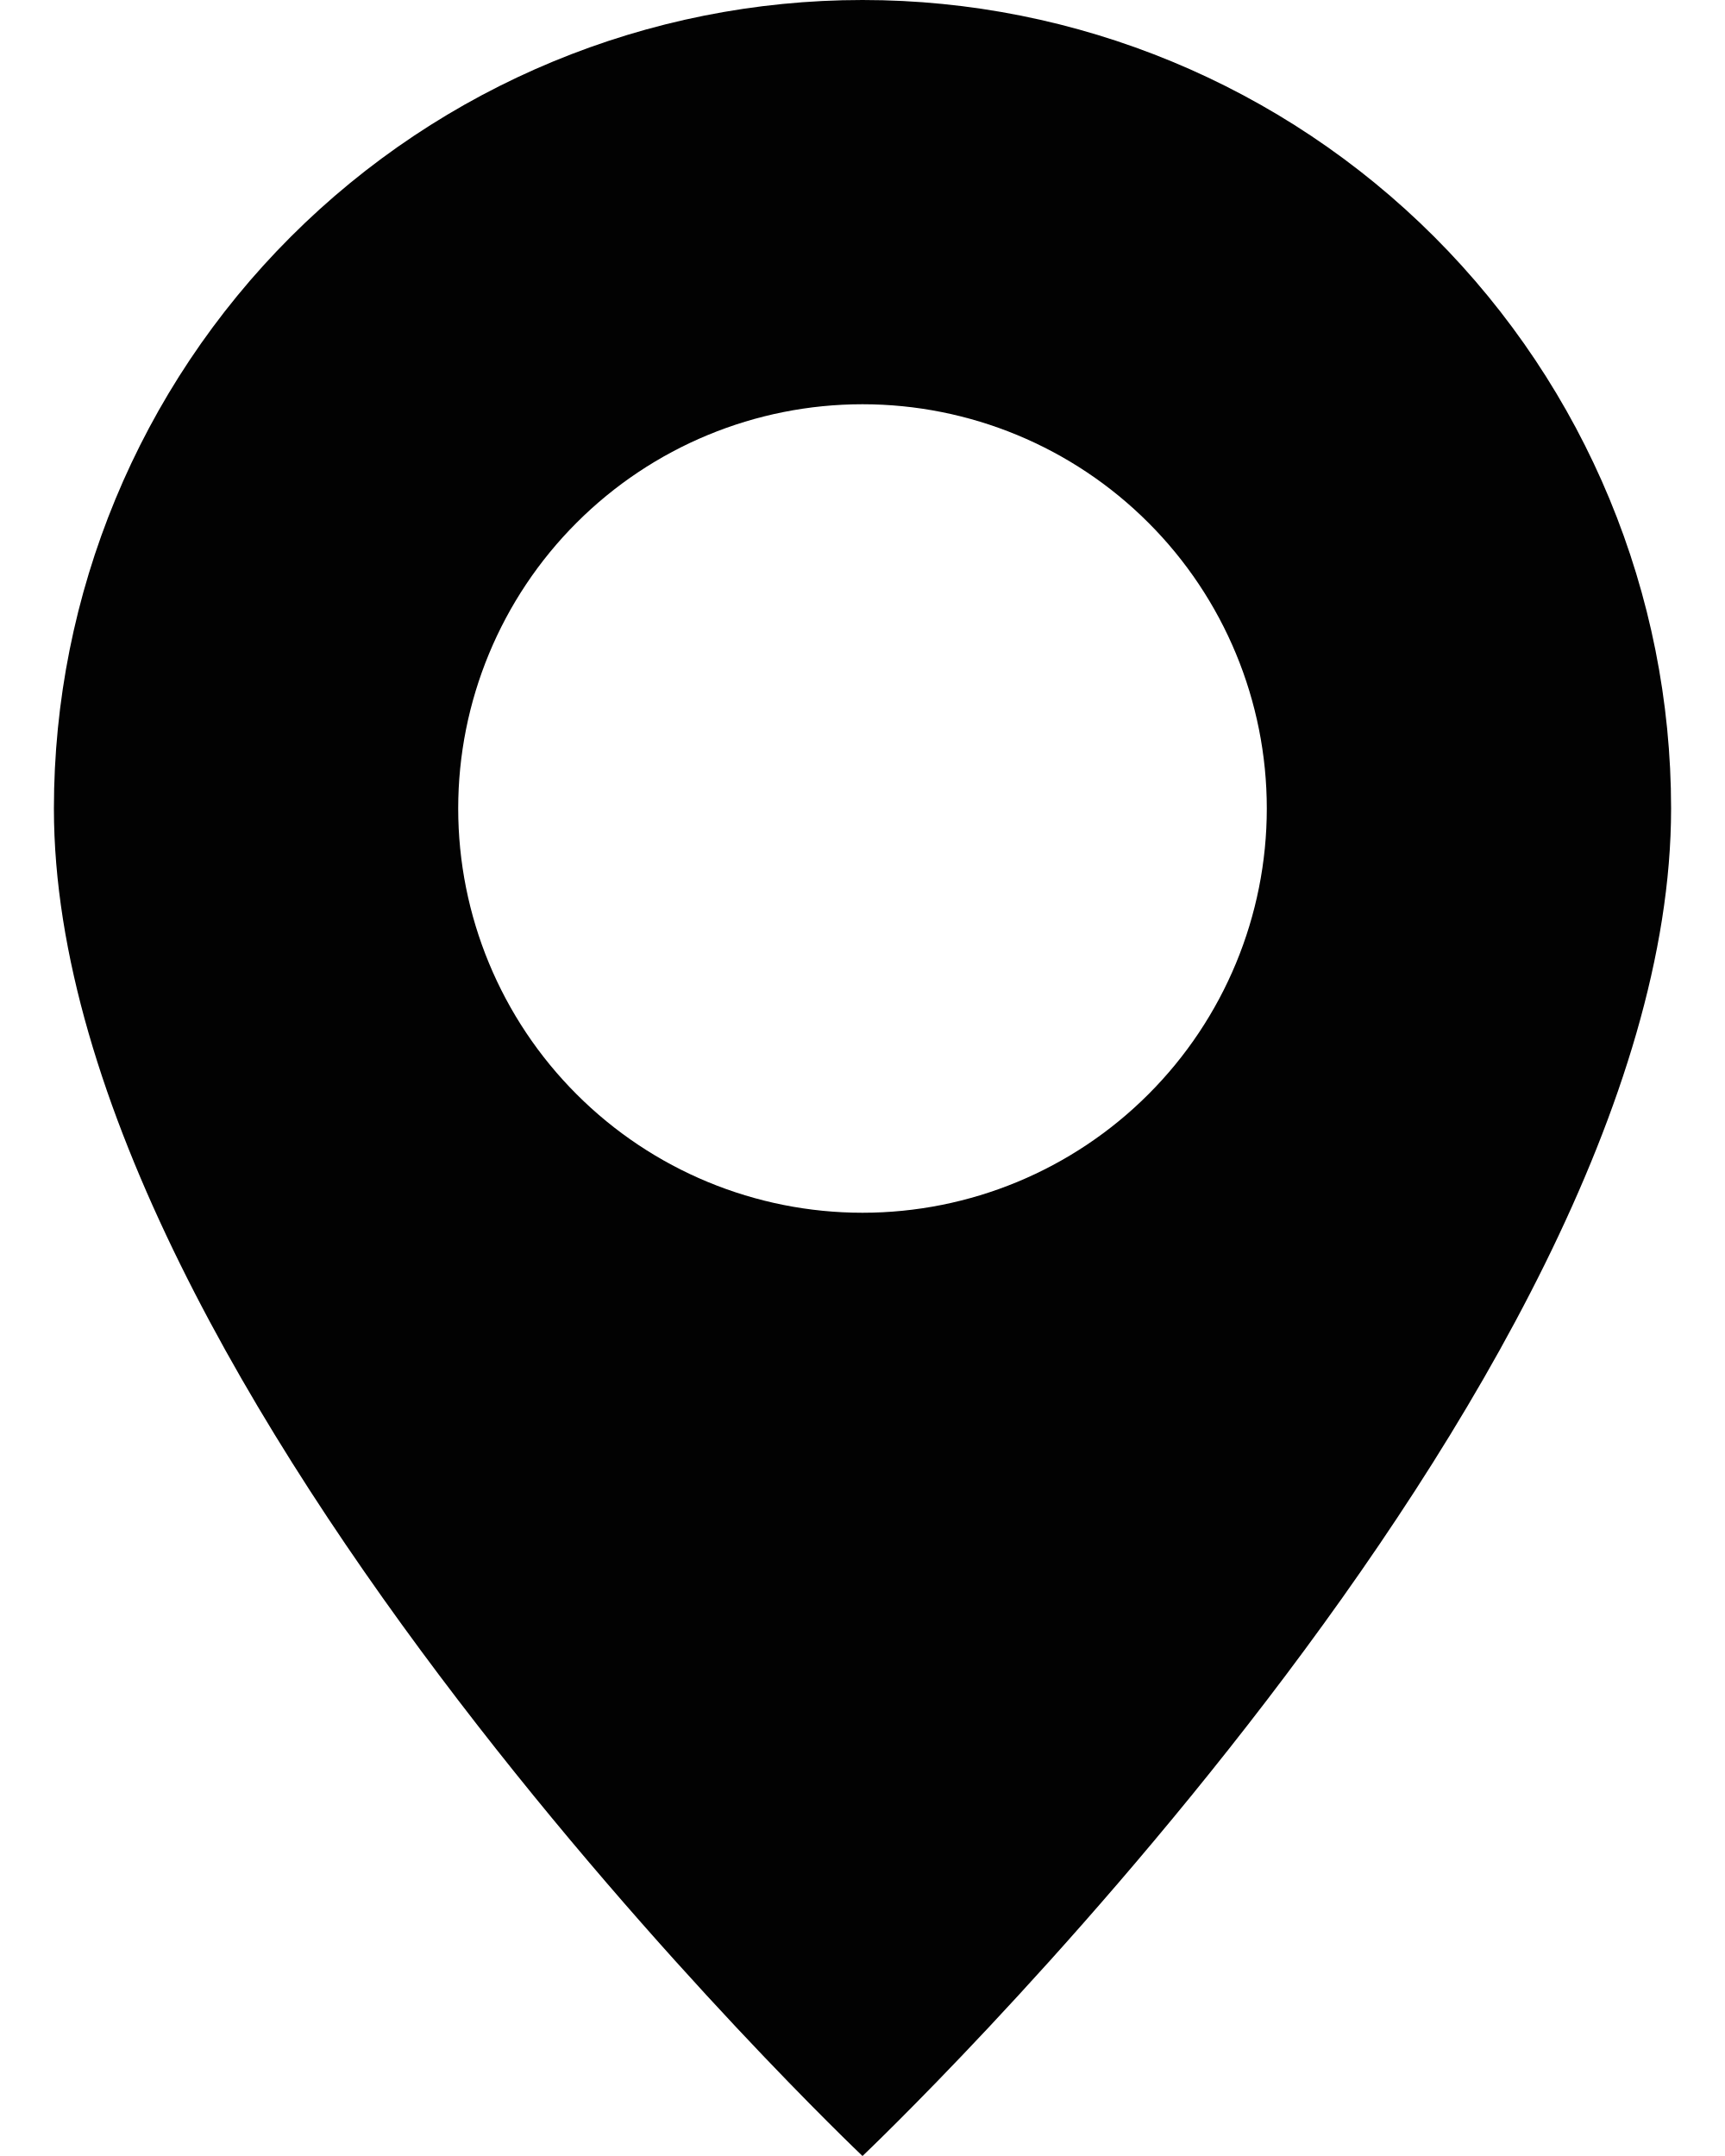
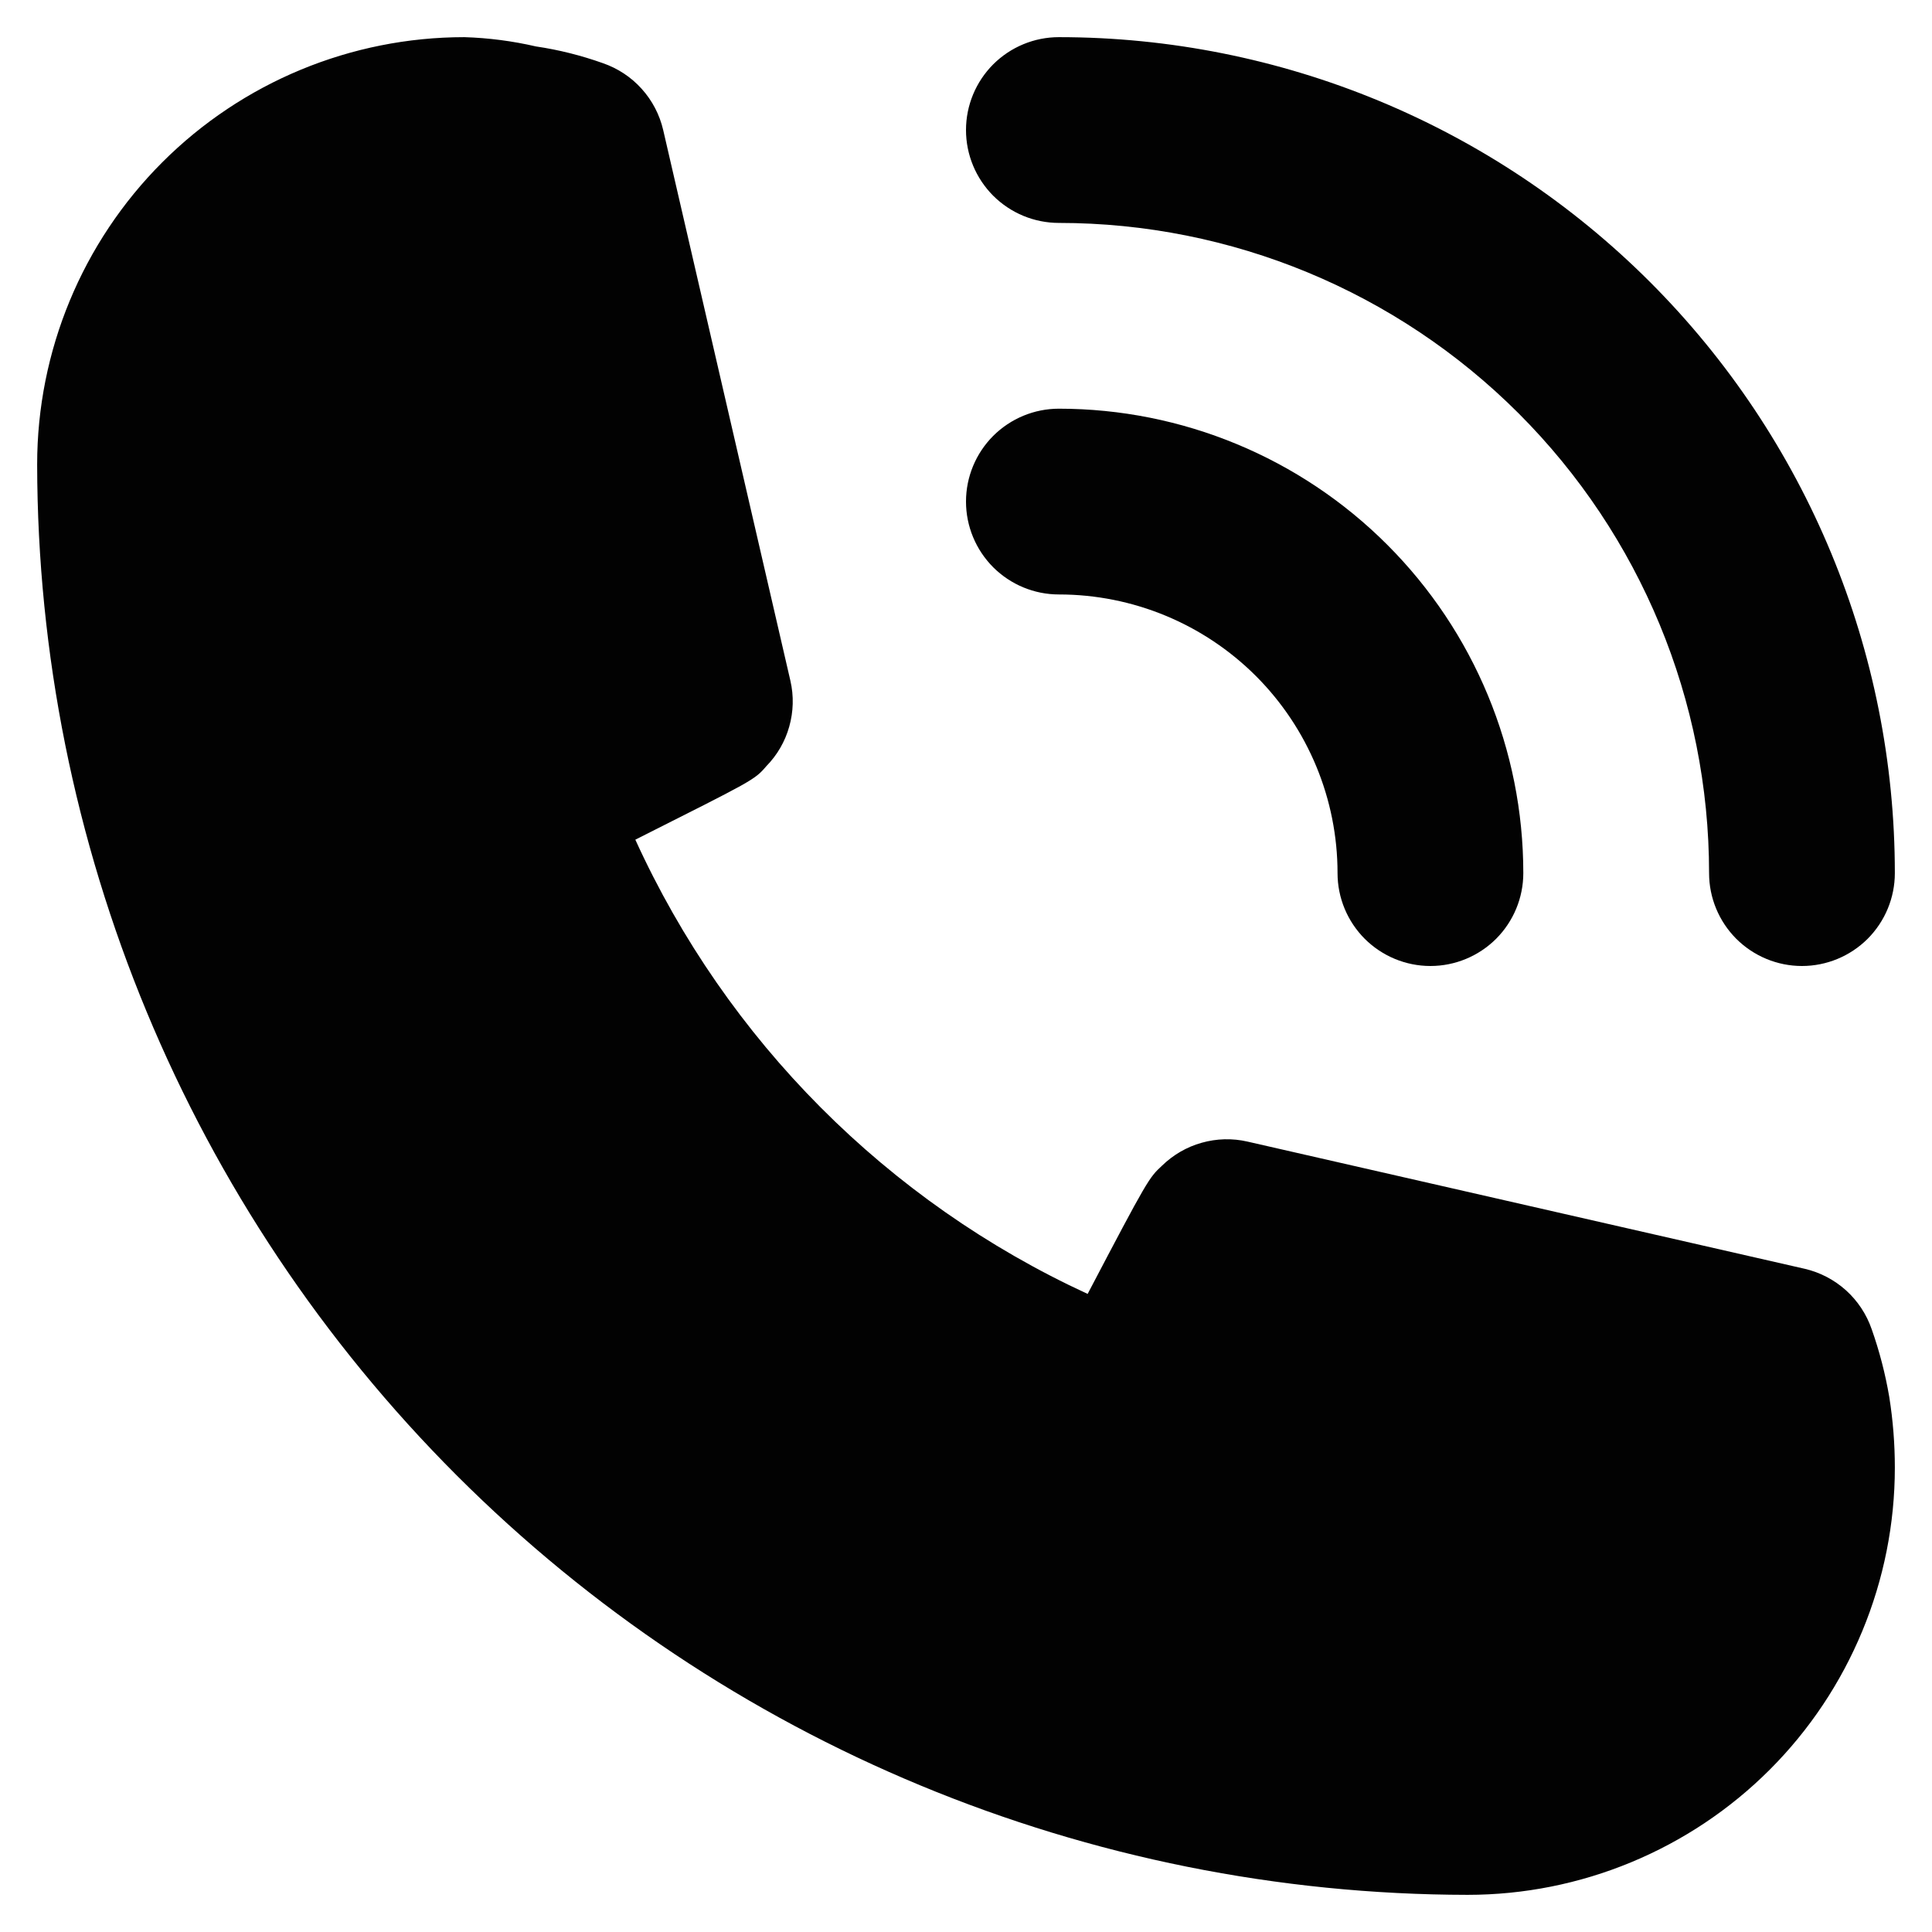
- <svg xmlns="http://www.w3.org/2000/svg" width="24" height="30" viewBox="0 0 24 30" fill="none">
-   <path fill-rule="evenodd" clip-rule="evenodd" d="M12 30C12 30 23.25 19.339 23.25 11.25C23.25 8.266 22.065 5.405 19.955 3.295C17.845 1.185 14.984 0 12 0C9.016 0 6.155 1.185 4.045 3.295C1.935 5.405 0.75 8.266 0.75 11.25C0.75 19.339 12 30 12 30ZM12 16.875C13.492 16.875 14.923 16.282 15.977 15.227C17.032 14.173 17.625 12.742 17.625 11.25C17.625 9.758 17.032 8.327 15.977 7.273C14.923 6.218 13.492 5.625 12 5.625C10.508 5.625 9.077 6.218 8.023 7.273C6.968 8.327 6.375 9.758 6.375 11.25C6.375 12.742 6.968 14.173 8.023 15.227C9.077 16.282 10.508 16.875 12 16.875Z" fill="#020202" />
+ <svg xmlns="http://www.w3.org/2000/svg" width="26" height="26" viewBox="0 0 26 26" fill="none">
+   <path d="M14.25 8C15.245 8 16.198 8.395 16.902 9.098C17.605 9.802 18 10.755 18 11.75C18 12.082 18.132 12.399 18.366 12.634C18.601 12.868 18.919 13 19.25 13C19.581 13 19.899 12.868 20.134 12.634C20.368 12.399 20.5 12.082 20.5 11.75C20.5 10.092 19.841 8.503 18.669 7.331C17.497 6.158 15.908 5.5 14.25 5.5C13.918 5.5 13.601 5.632 13.366 5.866C13.132 6.101 13 6.418 13 6.75C13 7.082 13.132 7.399 13.366 7.634C13.601 7.868 13.918 8 14.25 8Z" fill="#020202" />
+   <path d="M14.25 3C16.571 3 18.796 3.922 20.437 5.563C22.078 7.204 23 9.429 23 11.75C23 12.082 23.132 12.399 23.366 12.634C23.601 12.868 23.919 13 24.25 13C24.581 13 24.899 12.868 25.134 12.634C25.368 12.399 25.5 12.082 25.5 11.75C25.5 8.766 24.315 5.905 22.205 3.795C20.095 1.685 17.234 0.5 14.25 0.5C13.918 0.5 13.601 0.632 13.366 0.866C13.132 1.101 13 1.418 13 1.75C13 2.082 13.132 2.399 13.366 2.634C13.601 2.868 13.918 3 14.25 3ZM25.188 17.887C25.119 17.687 25 17.507 24.843 17.365C24.685 17.223 24.494 17.123 24.288 17.075L16.788 15.363C16.584 15.316 16.372 15.322 16.171 15.379C15.97 15.435 15.787 15.542 15.637 15.688C15.463 15.85 15.45 15.863 14.637 17.413C11.941 16.17 9.781 14.001 8.55 11.3C10.137 10.5 10.15 10.5 10.312 10.312C10.458 10.163 10.565 9.98 10.621 9.779C10.678 9.578 10.684 9.366 10.637 9.162L8.925 1.75C8.877 1.543 8.777 1.352 8.635 1.195C8.493 1.037 8.313 0.919 8.113 0.85C7.821 0.746 7.519 0.67 7.213 0.625C6.897 0.552 6.574 0.51 6.25 0.5C4.725 0.5 3.262 1.106 2.184 2.184C1.106 3.262 0.5 4.725 0.5 6.25C0.507 11.353 2.537 16.246 6.146 19.855C9.754 23.463 14.647 25.493 19.75 25.5C20.505 25.5 21.253 25.351 21.95 25.062C22.648 24.773 23.282 24.35 23.816 23.816C24.35 23.282 24.773 22.648 25.062 21.95C25.351 21.253 25.5 20.505 25.5 19.75C25.5 19.432 25.475 19.114 25.425 18.8C25.372 18.489 25.293 18.184 25.188 17.887Z" fill="#020202" />
</svg>
